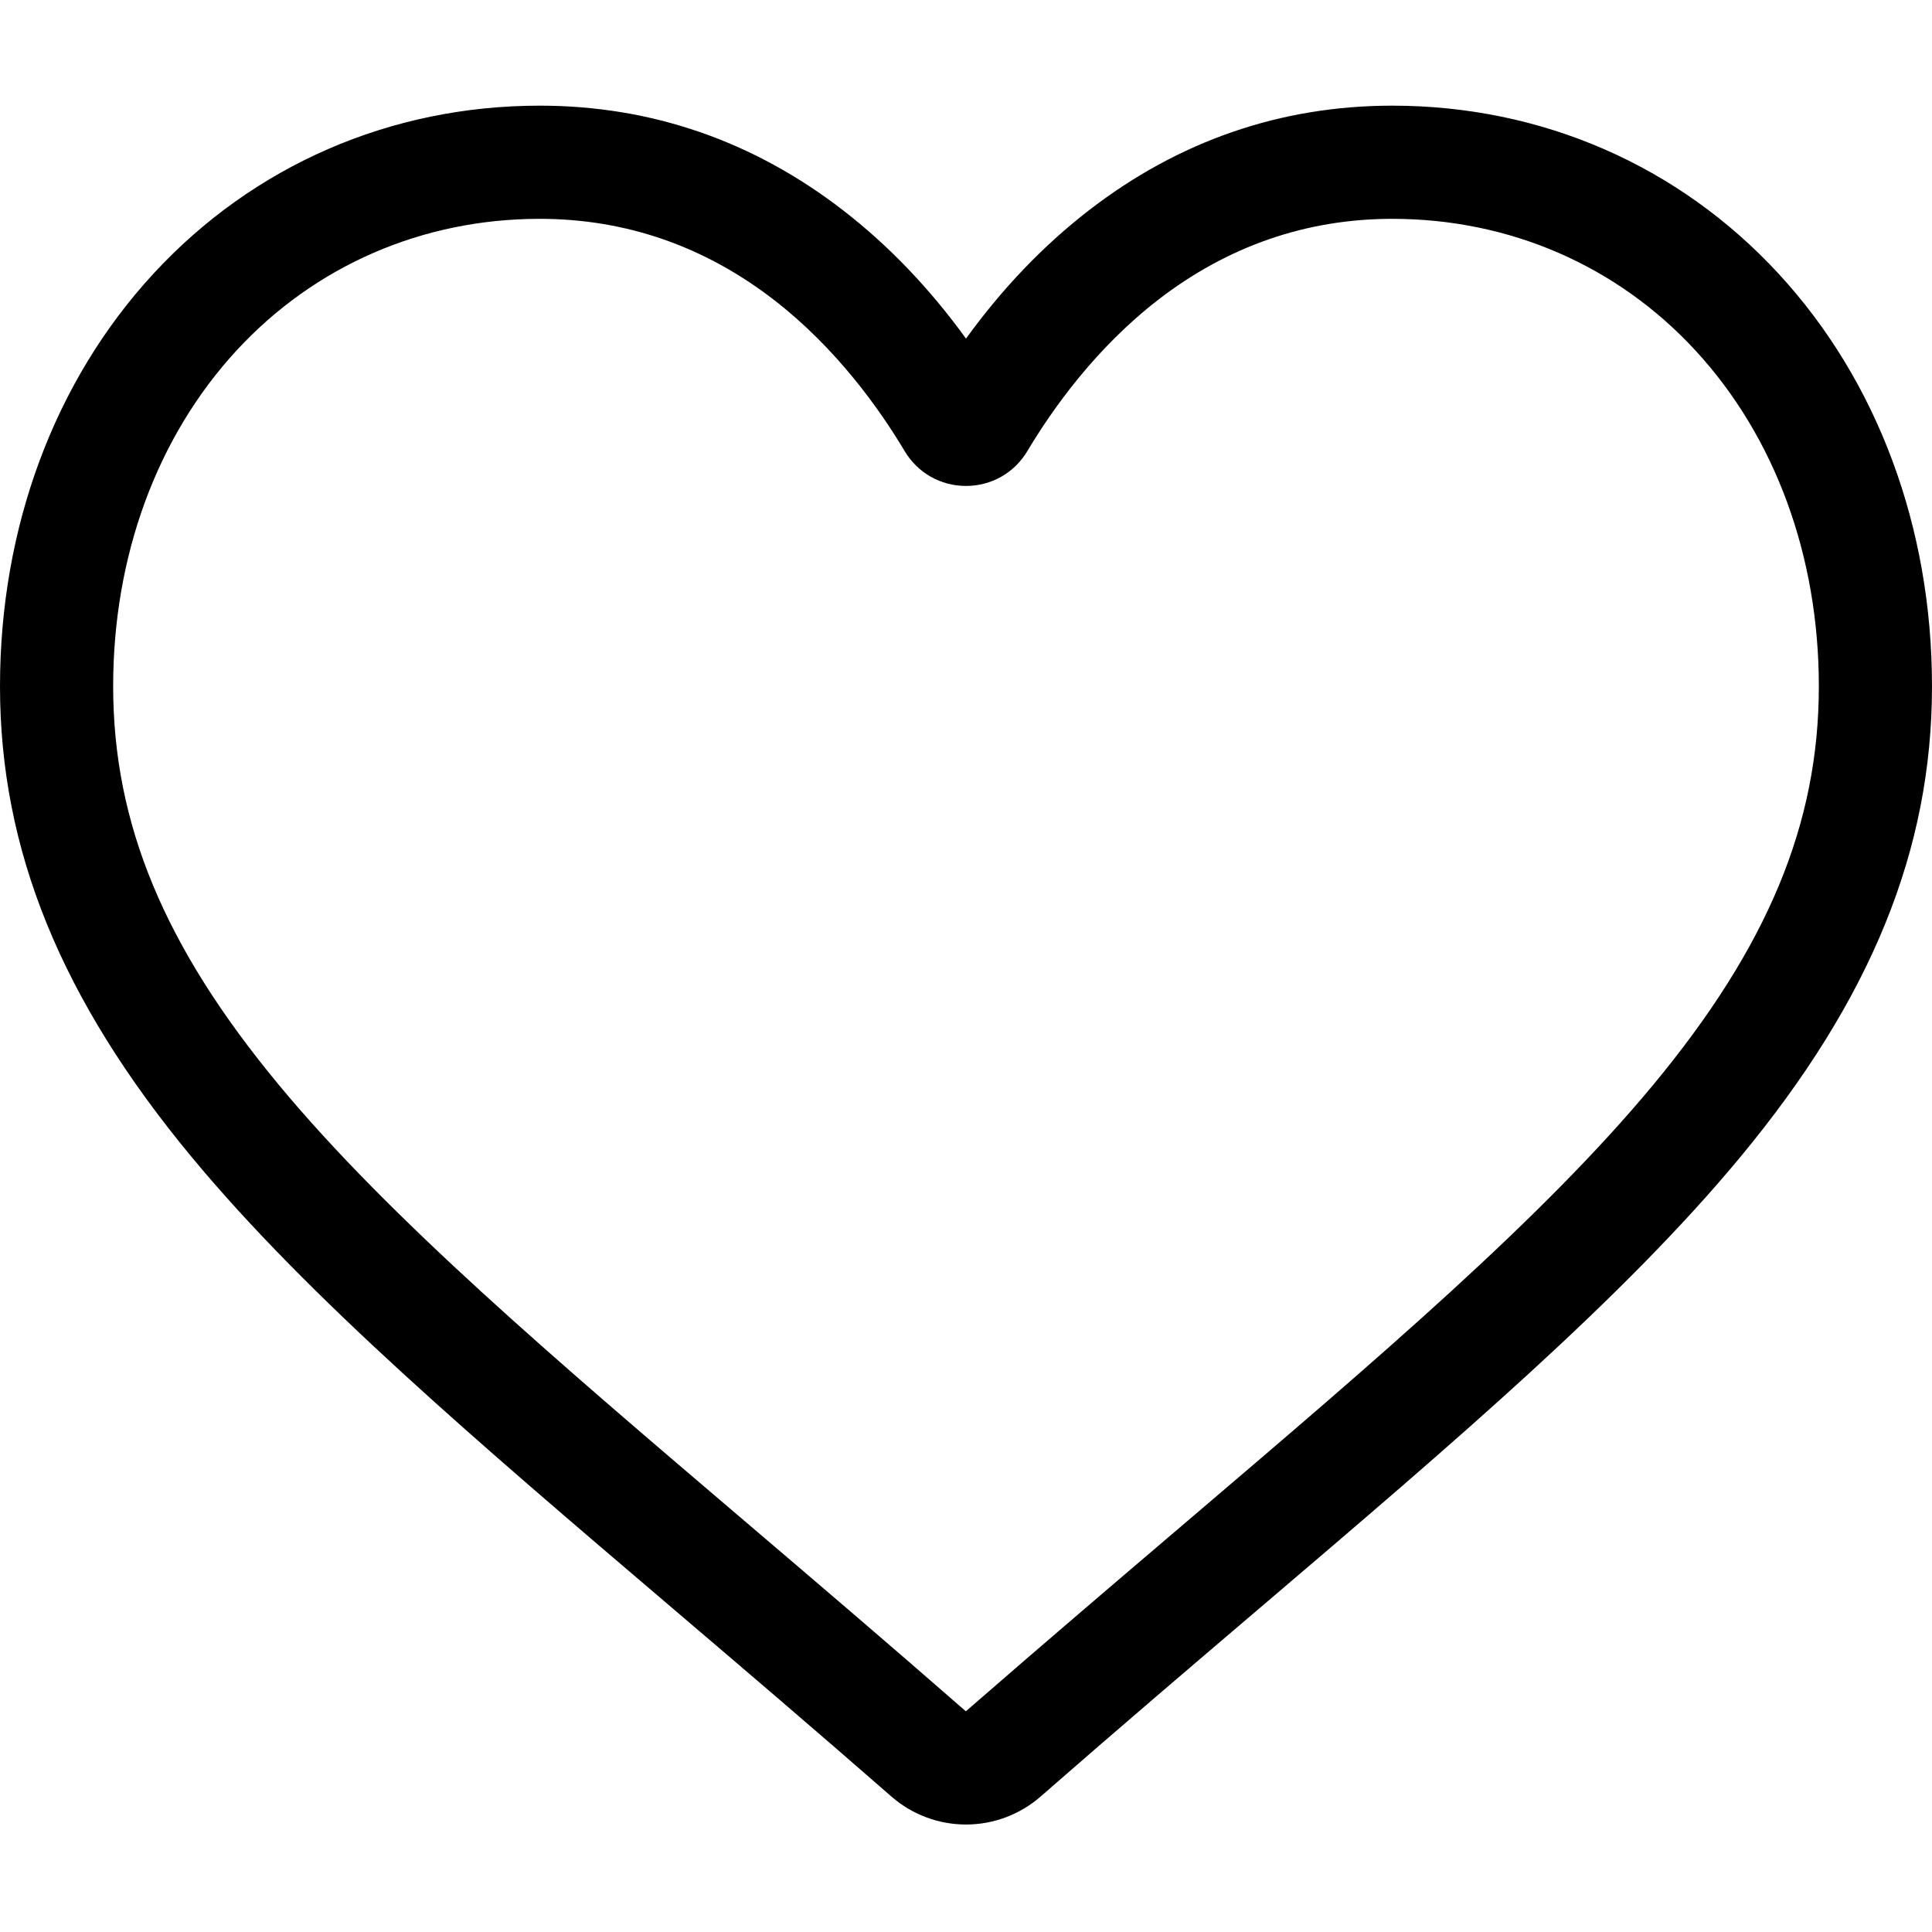
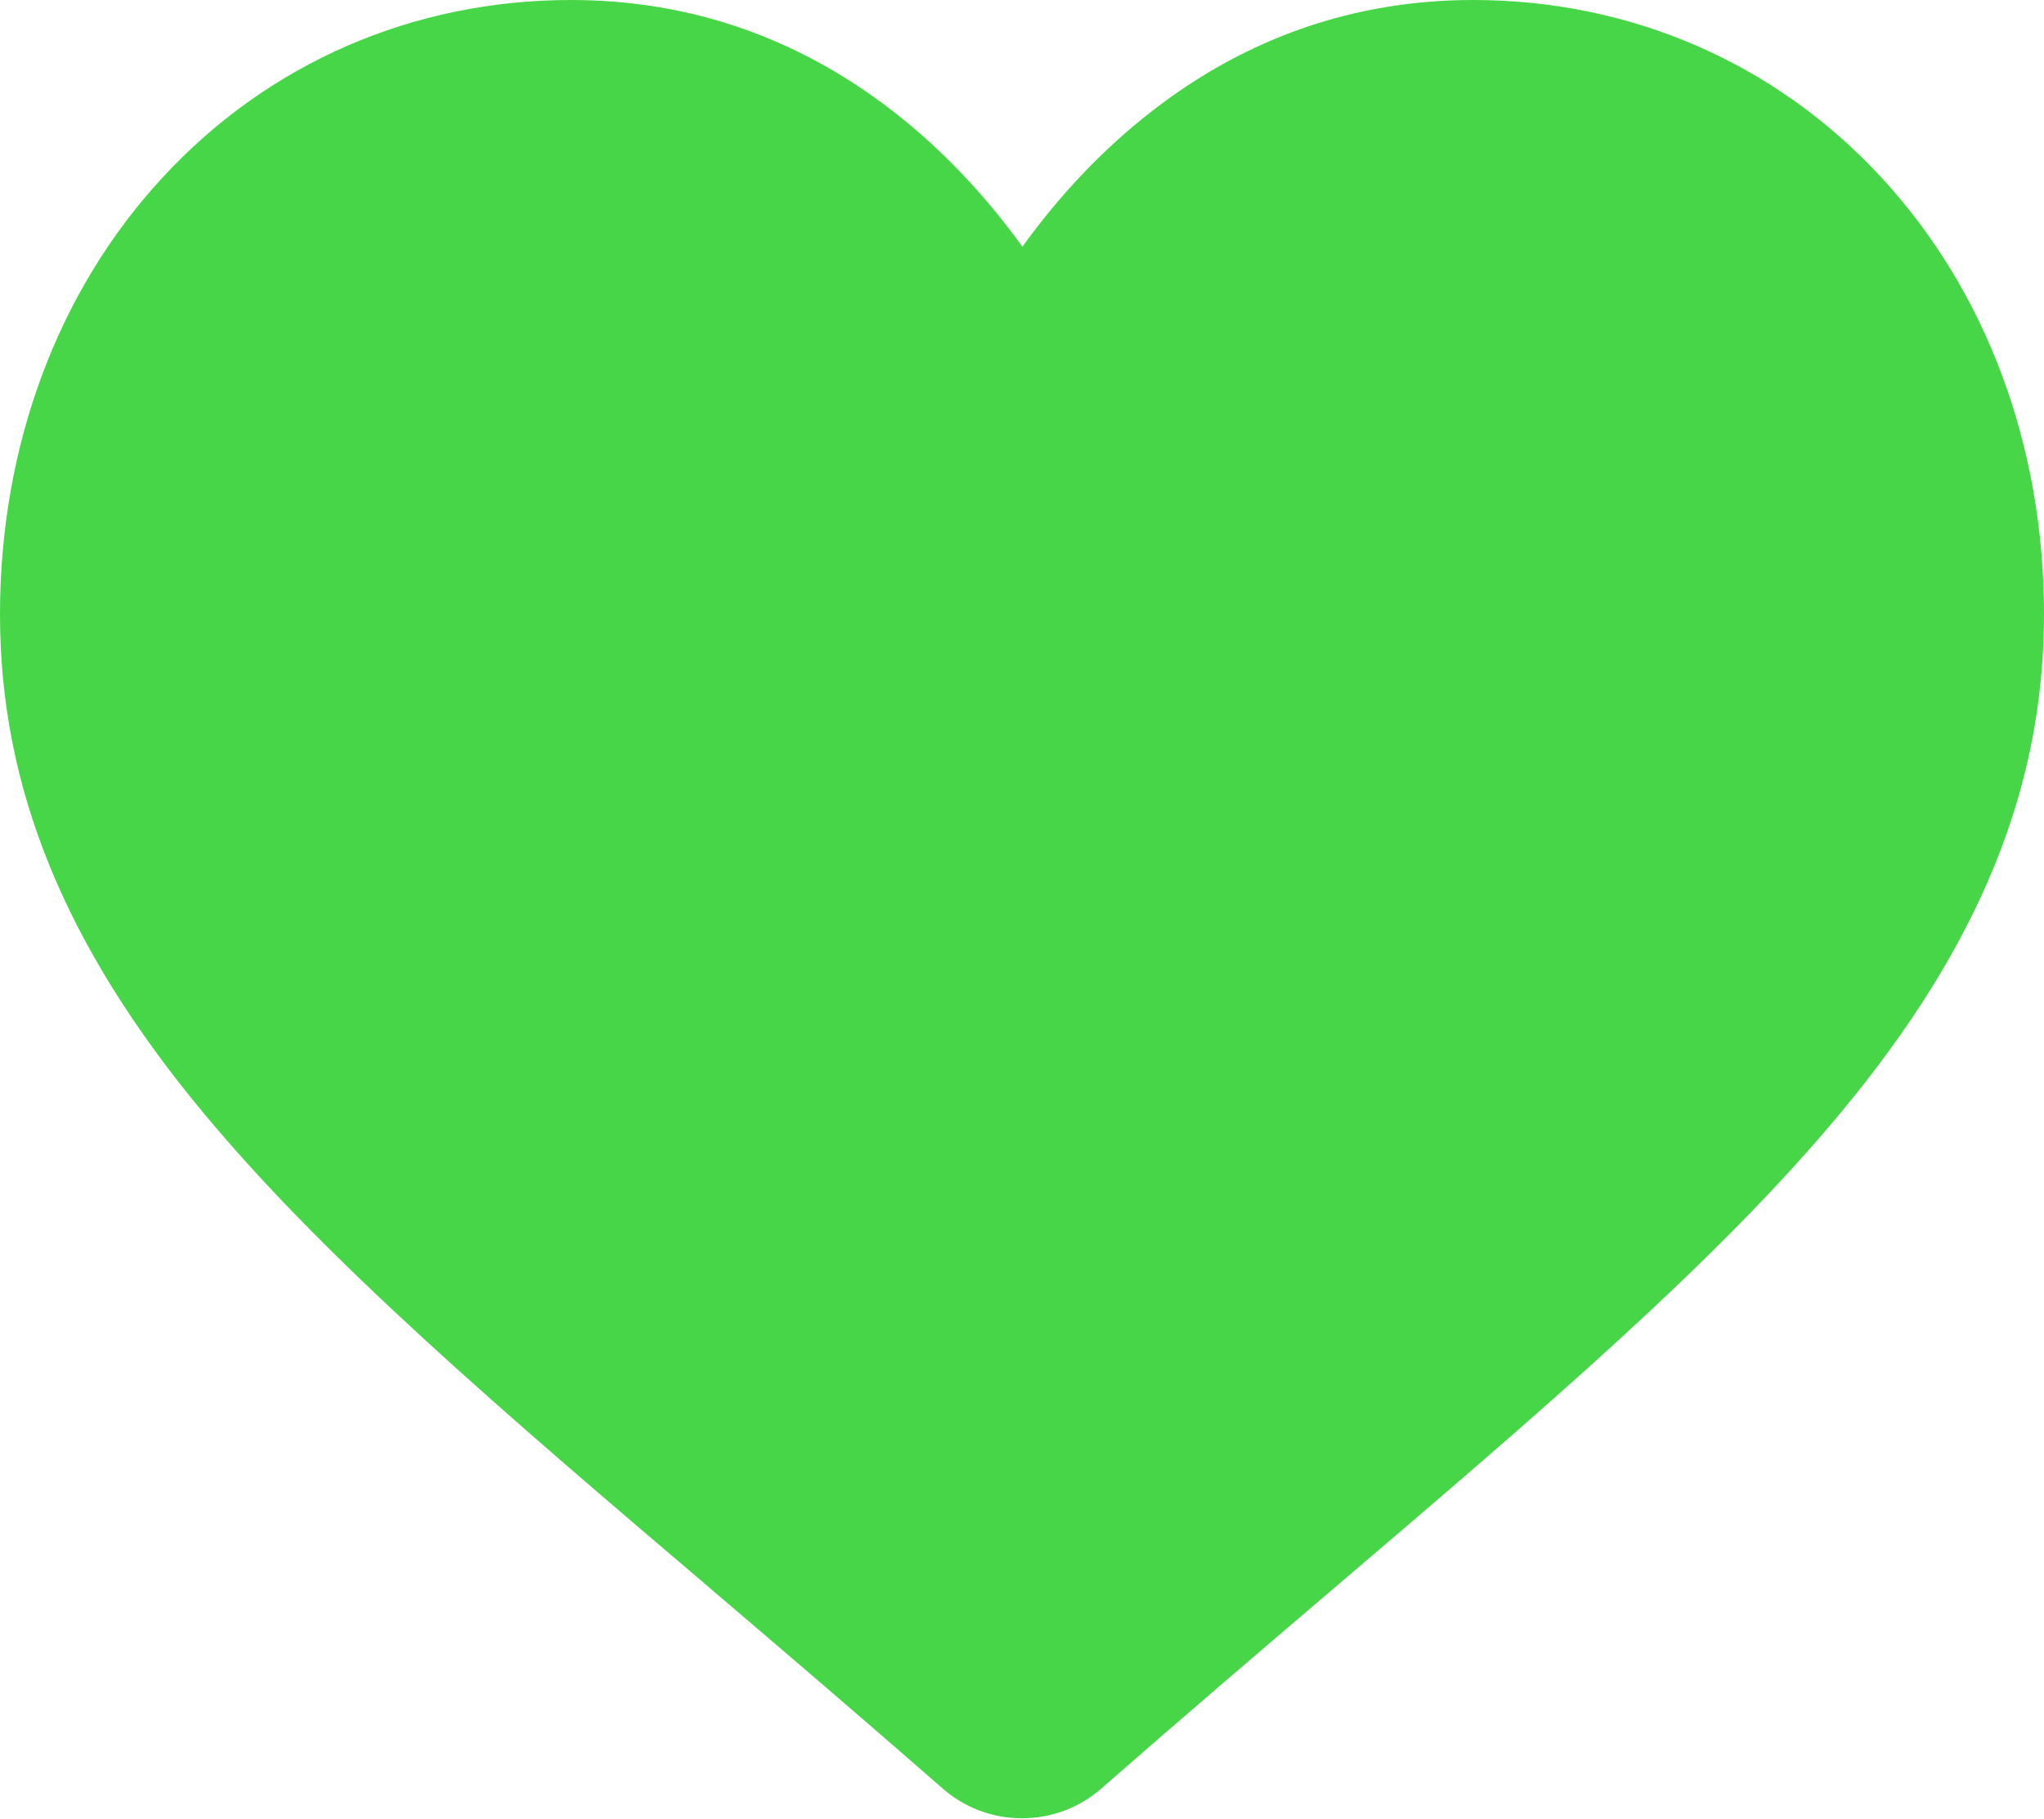
- <svg xmlns="http://www.w3.org/2000/svg" viewBox="0 -28 512.001 512">
-   <path d="m256 455.516c-7.289 0-14.316-2.641-19.793-7.438-20.684-18.086-40.625-35.082-58.219-50.074l-.09-.078c-51.582-43.957-96.125-81.918-127.117-119.312-34.645-41.805-50.781-81.441-50.781-124.742 0-42.07 14.426-80.883 40.617-109.293 26.504-28.746 62.871-44.578 102.414-44.578 29.555 0 56.621 9.344 80.445 27.77 12.023 9.301 22.922 20.684 32.523 33.961 9.605-13.277 20.5-24.66 32.527-33.961 23.824-18.426 50.891-27.77 80.445-27.77 39.539 0 75.91 15.832 102.414 44.578 26.191 28.41 40.613 67.223 40.613 109.293 0 43.301-16.133 82.938-50.777 124.738-30.992 37.398-75.531 75.355-127.105 119.309-17.625 15.016-37.598 32.039-58.328 50.168-5.473 4.789-12.504 7.43-19.789 7.43zm-112.969-425.523c-31.066 0-59.605 12.398-80.367 34.914-21.07 22.855-32.676 54.449-32.676 88.965 0 36.418 13.535 68.988 43.883 105.605 29.332 35.395 72.961 72.574 123.477 115.625l.094.078c17.66 15.051 37.68 32.113 58.516 50.332 20.961-18.254 41.012-35.344 58.707-50.418 50.512-43.051 94.137-80.223 123.469-115.617 30.344-36.617 43.879-69.188 43.879-105.605 0-34.516-11.605-66.109-32.676-88.965-20.758-22.516-49.301-34.914-80.363-34.914-22.758 0-43.652 7.234-62.102 21.5-16.441 12.719-27.895 28.797-34.609 40.047-3.453 5.785-9.531 9.238-16.262 9.238s-12.809-3.453-16.262-9.238c-6.711-11.25-18.164-27.328-34.609-40.047-18.449-14.266-39.344-21.5-62.098-21.5zm0 0" />
+ <svg xmlns="http://www.w3.org/2000/svg" version="1.1" id="Laag_1" x="0px" y="0px" viewBox="0 0 512 455.5" style="enable-background:new 0 0 512 455.5;" xml:space="preserve">
+   <style type="text/css">
+ 	.st0{fill:#47D647;}
+ </style>
+   <path class="st0" d="M471.4,44.6C444.9,15.8,408.5,0,369,0c-29.5,0-56.6,9.3-80.4,27.8c-12,9.3-22.9,20.7-32.5,34  c-9.6-13.3-20.5-24.7-32.5-34C199.7,9.3,172.6,0,143,0C103.5,0,67.1,15.8,40.6,44.6C14.4,73,0,111.8,0,153.9  c0,43.3,16.1,82.9,50.8,124.7c31,37.4,75.5,75.4,127.1,119.3l0.1,0.1c17.6,15,37.5,32,58.2,50.1c5.5,4.8,12.5,7.4,19.8,7.4  c7.3,0,14.3-2.6,19.8-7.4c20.7-18.1,40.7-35.2,58.3-50.2c51.6-44,96.1-81.9,127.1-119.3c34.7-41.8,50.8-81.4,50.8-124.7  C512,111.8,497.6,73,471.4,44.6z" />
</svg>
